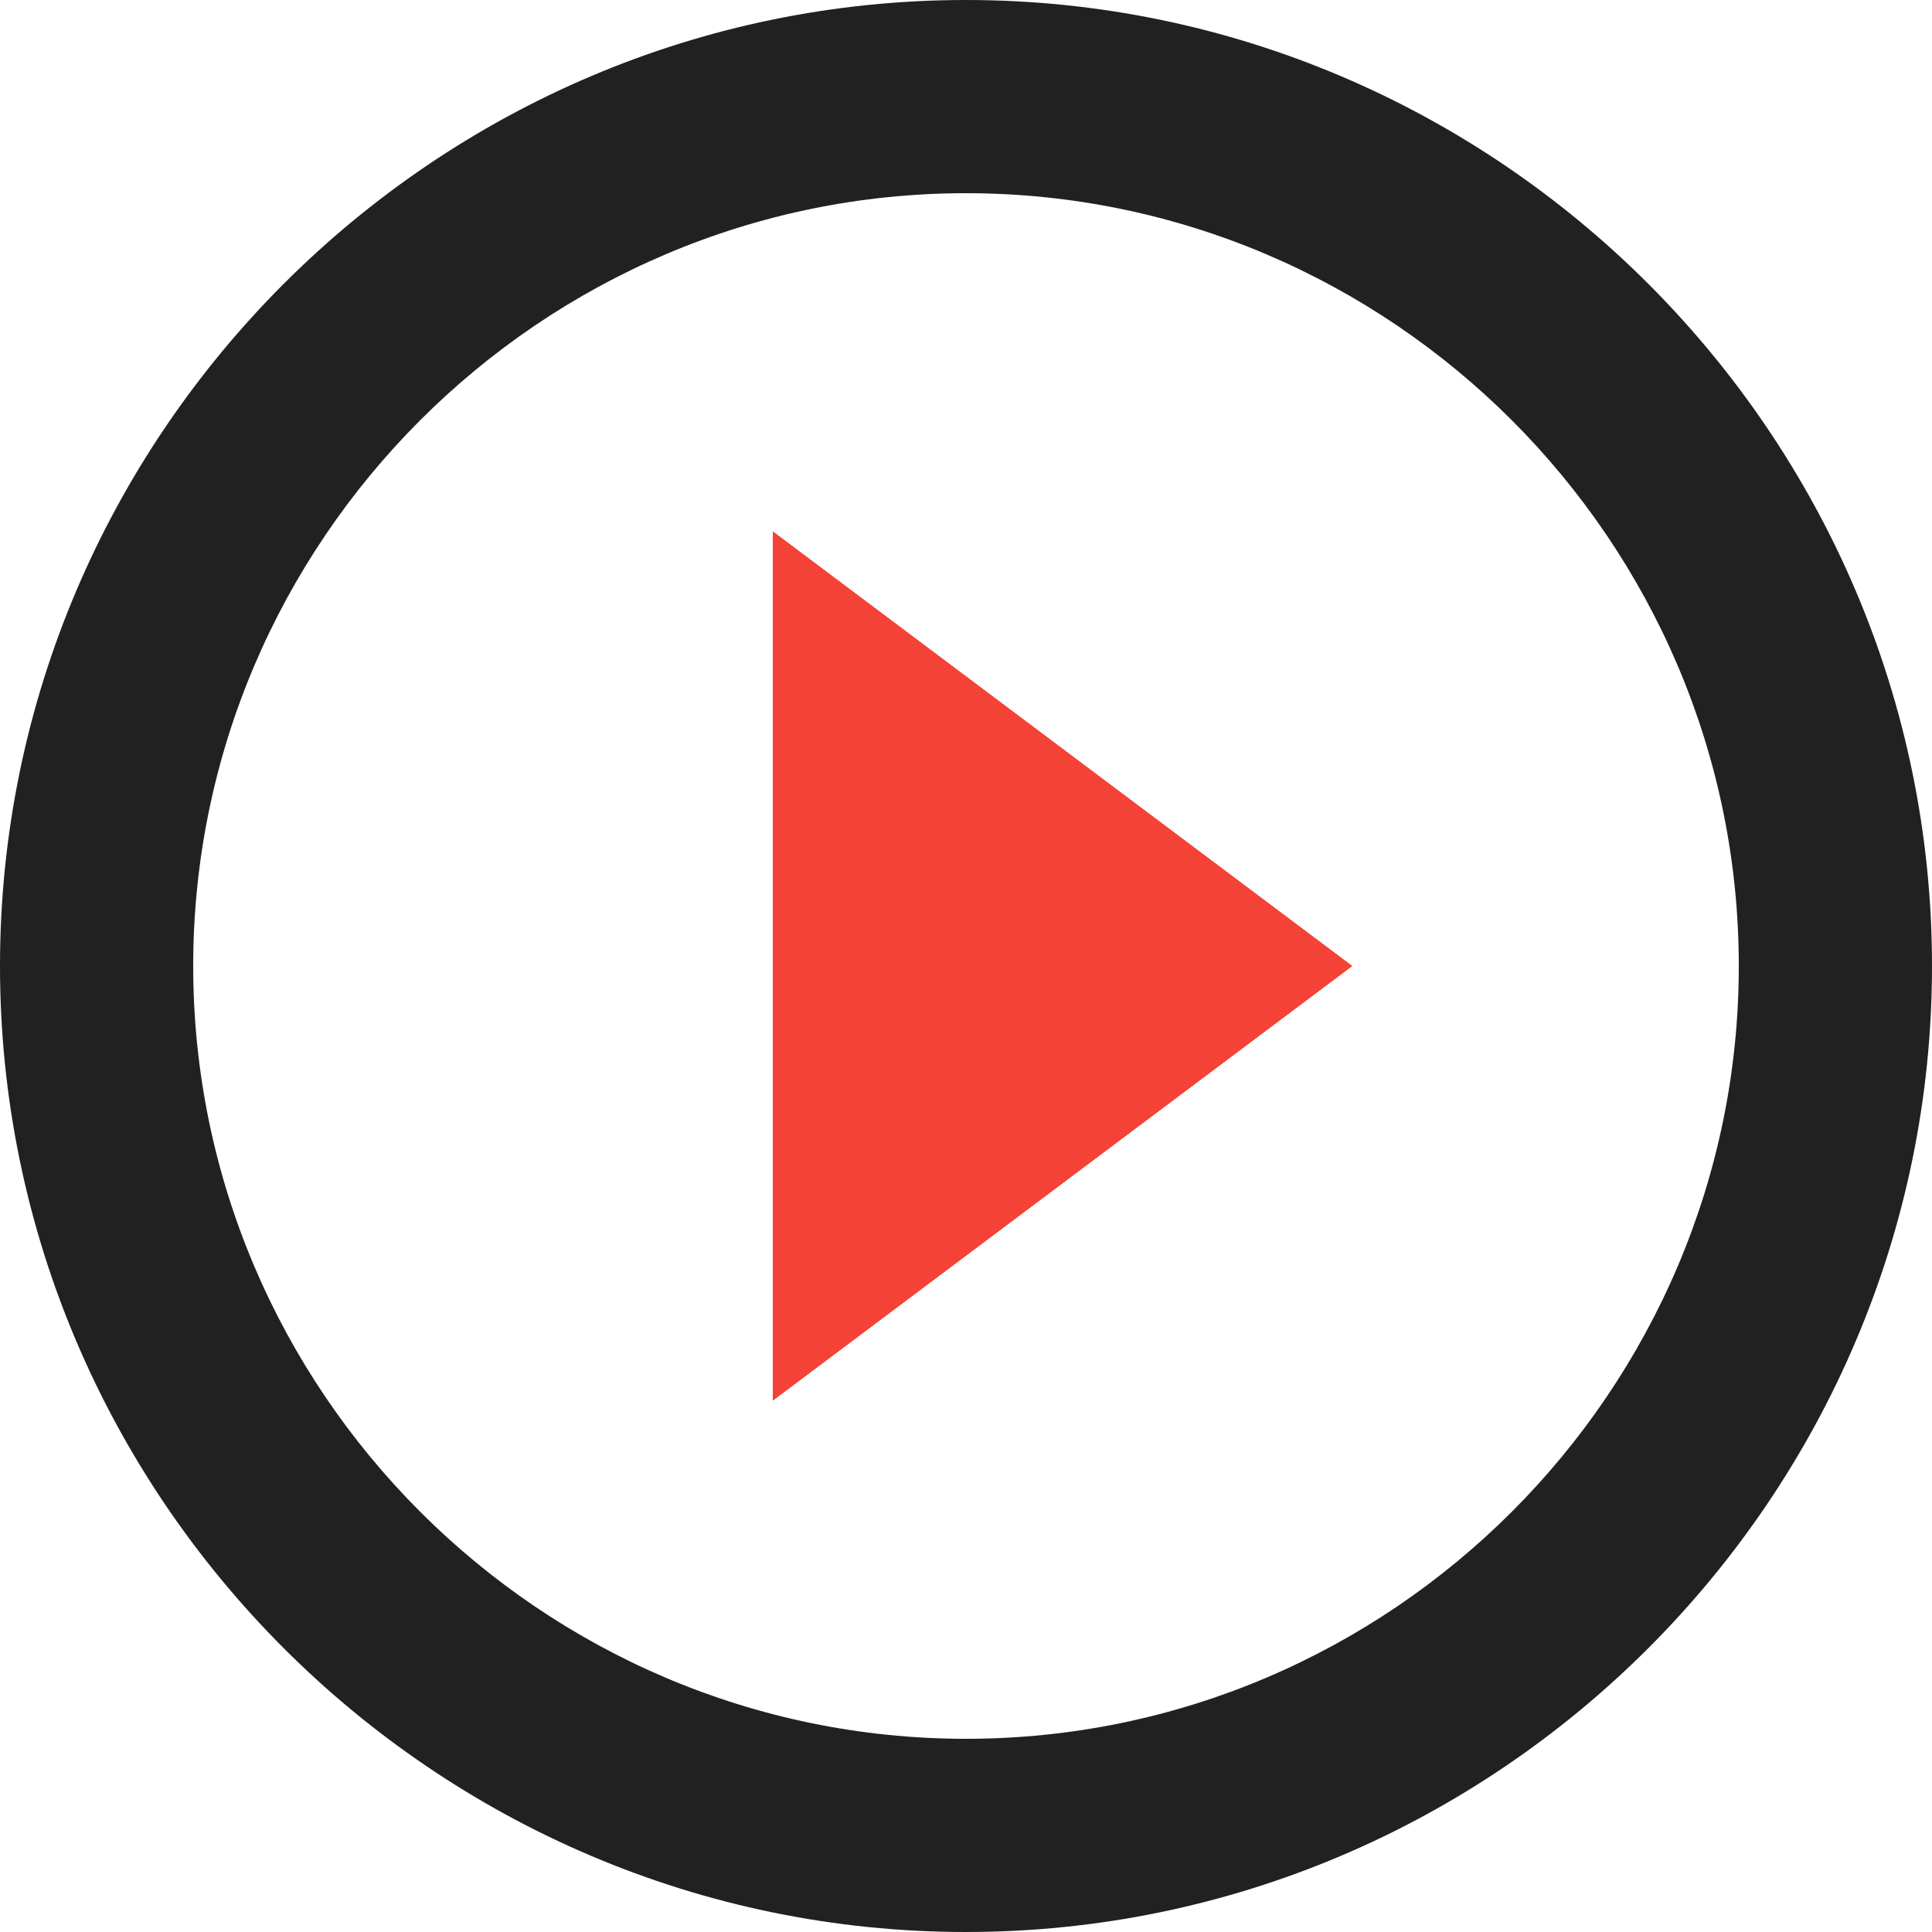
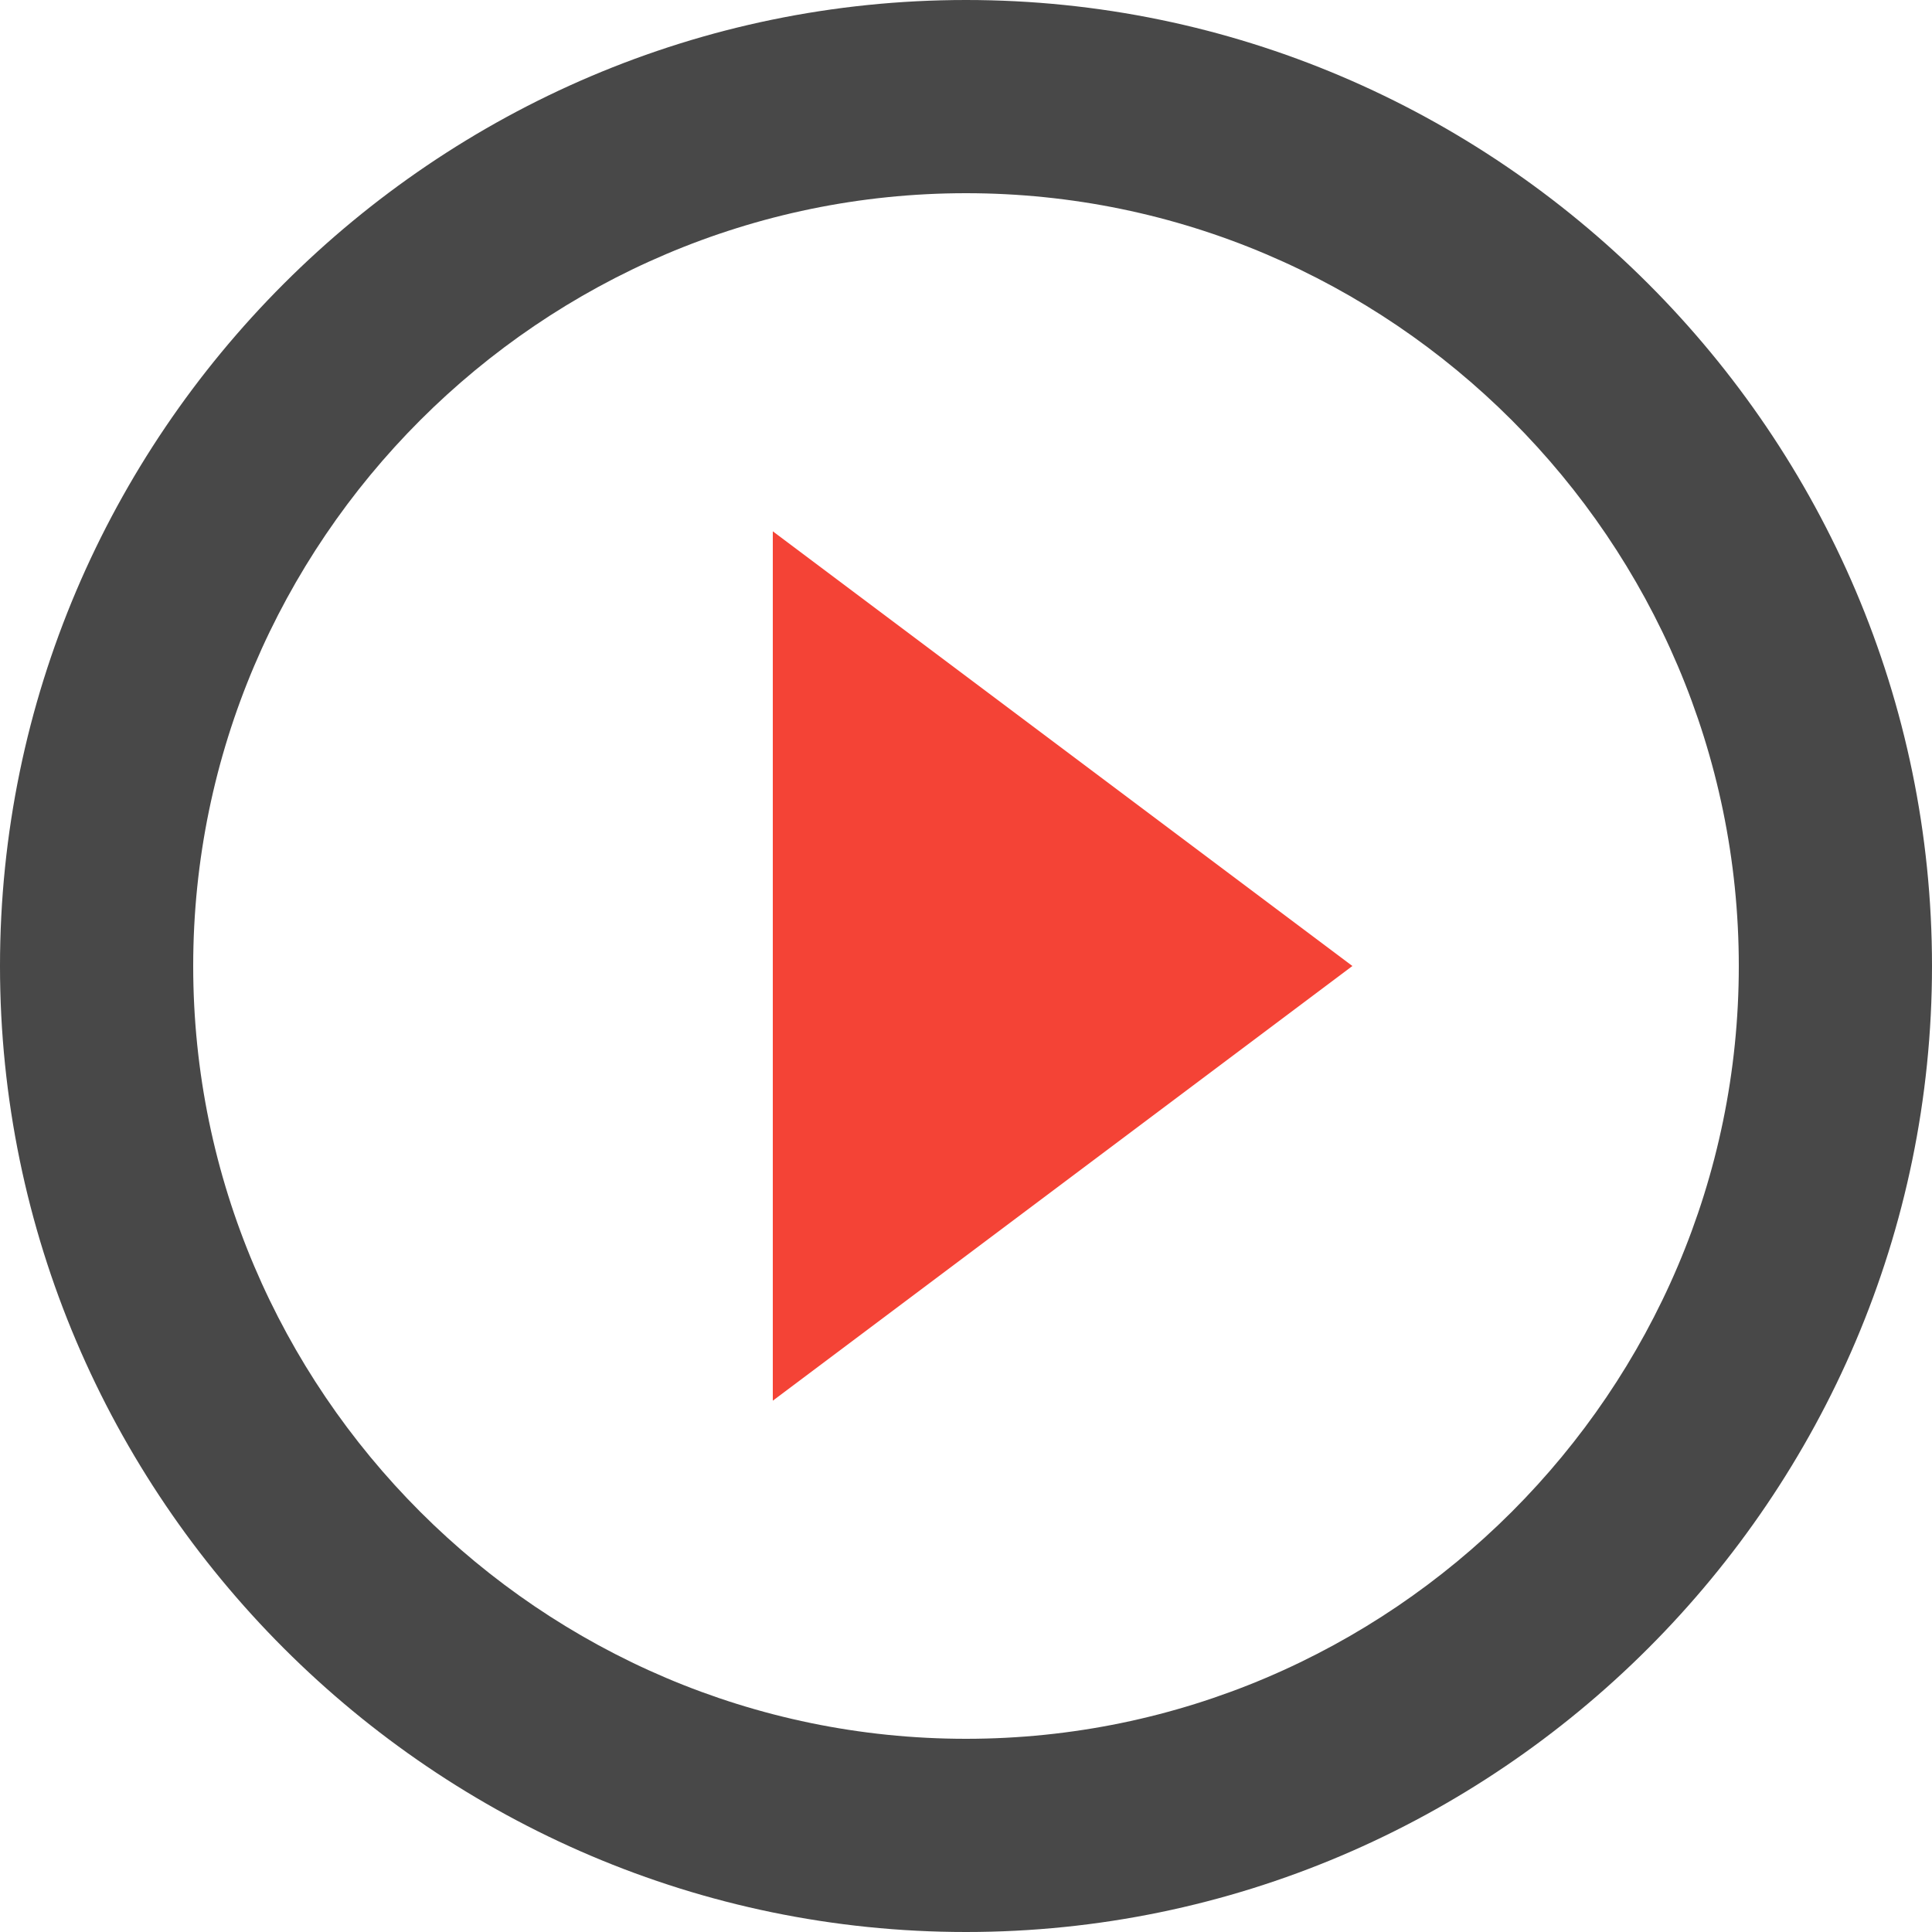
- <svg xmlns="http://www.w3.org/2000/svg" version="1.1" id="Capa_1" x="0px" y="0px" width="510px" height="510px" viewBox="0 0 510 510" style="enable-background:new 0 0 510 510;" xml:space="preserve">
+ <svg xmlns="http://www.w3.org/2000/svg" version="1.1" id="Capa_1" x="0px" y="0px" viewBox="0 0 510 510" style="enable-background:new 0 0 510 510;" xml:space="preserve">
  <g>
-     <g id="play-circle-outline">
-       <path style="fill:#f44336;" d="M204,369.75L357,255L204,140.25V369.75z" />
-       <path style="fill:#212121;" d="M255,0C114.75,0,0,114.75,0,255s114.75,255,255,255s255-114.75,255-255    S395.25,0,255,0z M255,459c-112.2,0-204-91.8-204-204S142.8,51,255,51s204,91.8,204,204S367.2,459,255,459z" />
-     </g>
+     <path fill="#f44336" d="M204,369.75L357,255L204,140.25V369.75z" />
+     <path fill="#484848" d="M255,0C114.75,0,0,114.75,0,255s114.75,255,255,255s255-114.75,255-255         S395.25,0,255,0z M255,459c-112.2,0-204-91.8-204-204S142.8,51,255,51s204,91.8,204,204S367.2,459,255,459z" />
  </g>
-   <g>
- </g>
-   <g>
- </g>
-   <g>
- </g>
-   <g>
- </g>
-   <g>
- </g>
-   <g>
- </g>
-   <g>
- </g>
-   <g>
- </g>
-   <g>
- </g>
-   <g>
- </g>
-   <g>
- </g>
-   <g>
- </g>
-   <g>
- </g>
-   <g>
- </g>
-   <g>
- </g>
</svg>
